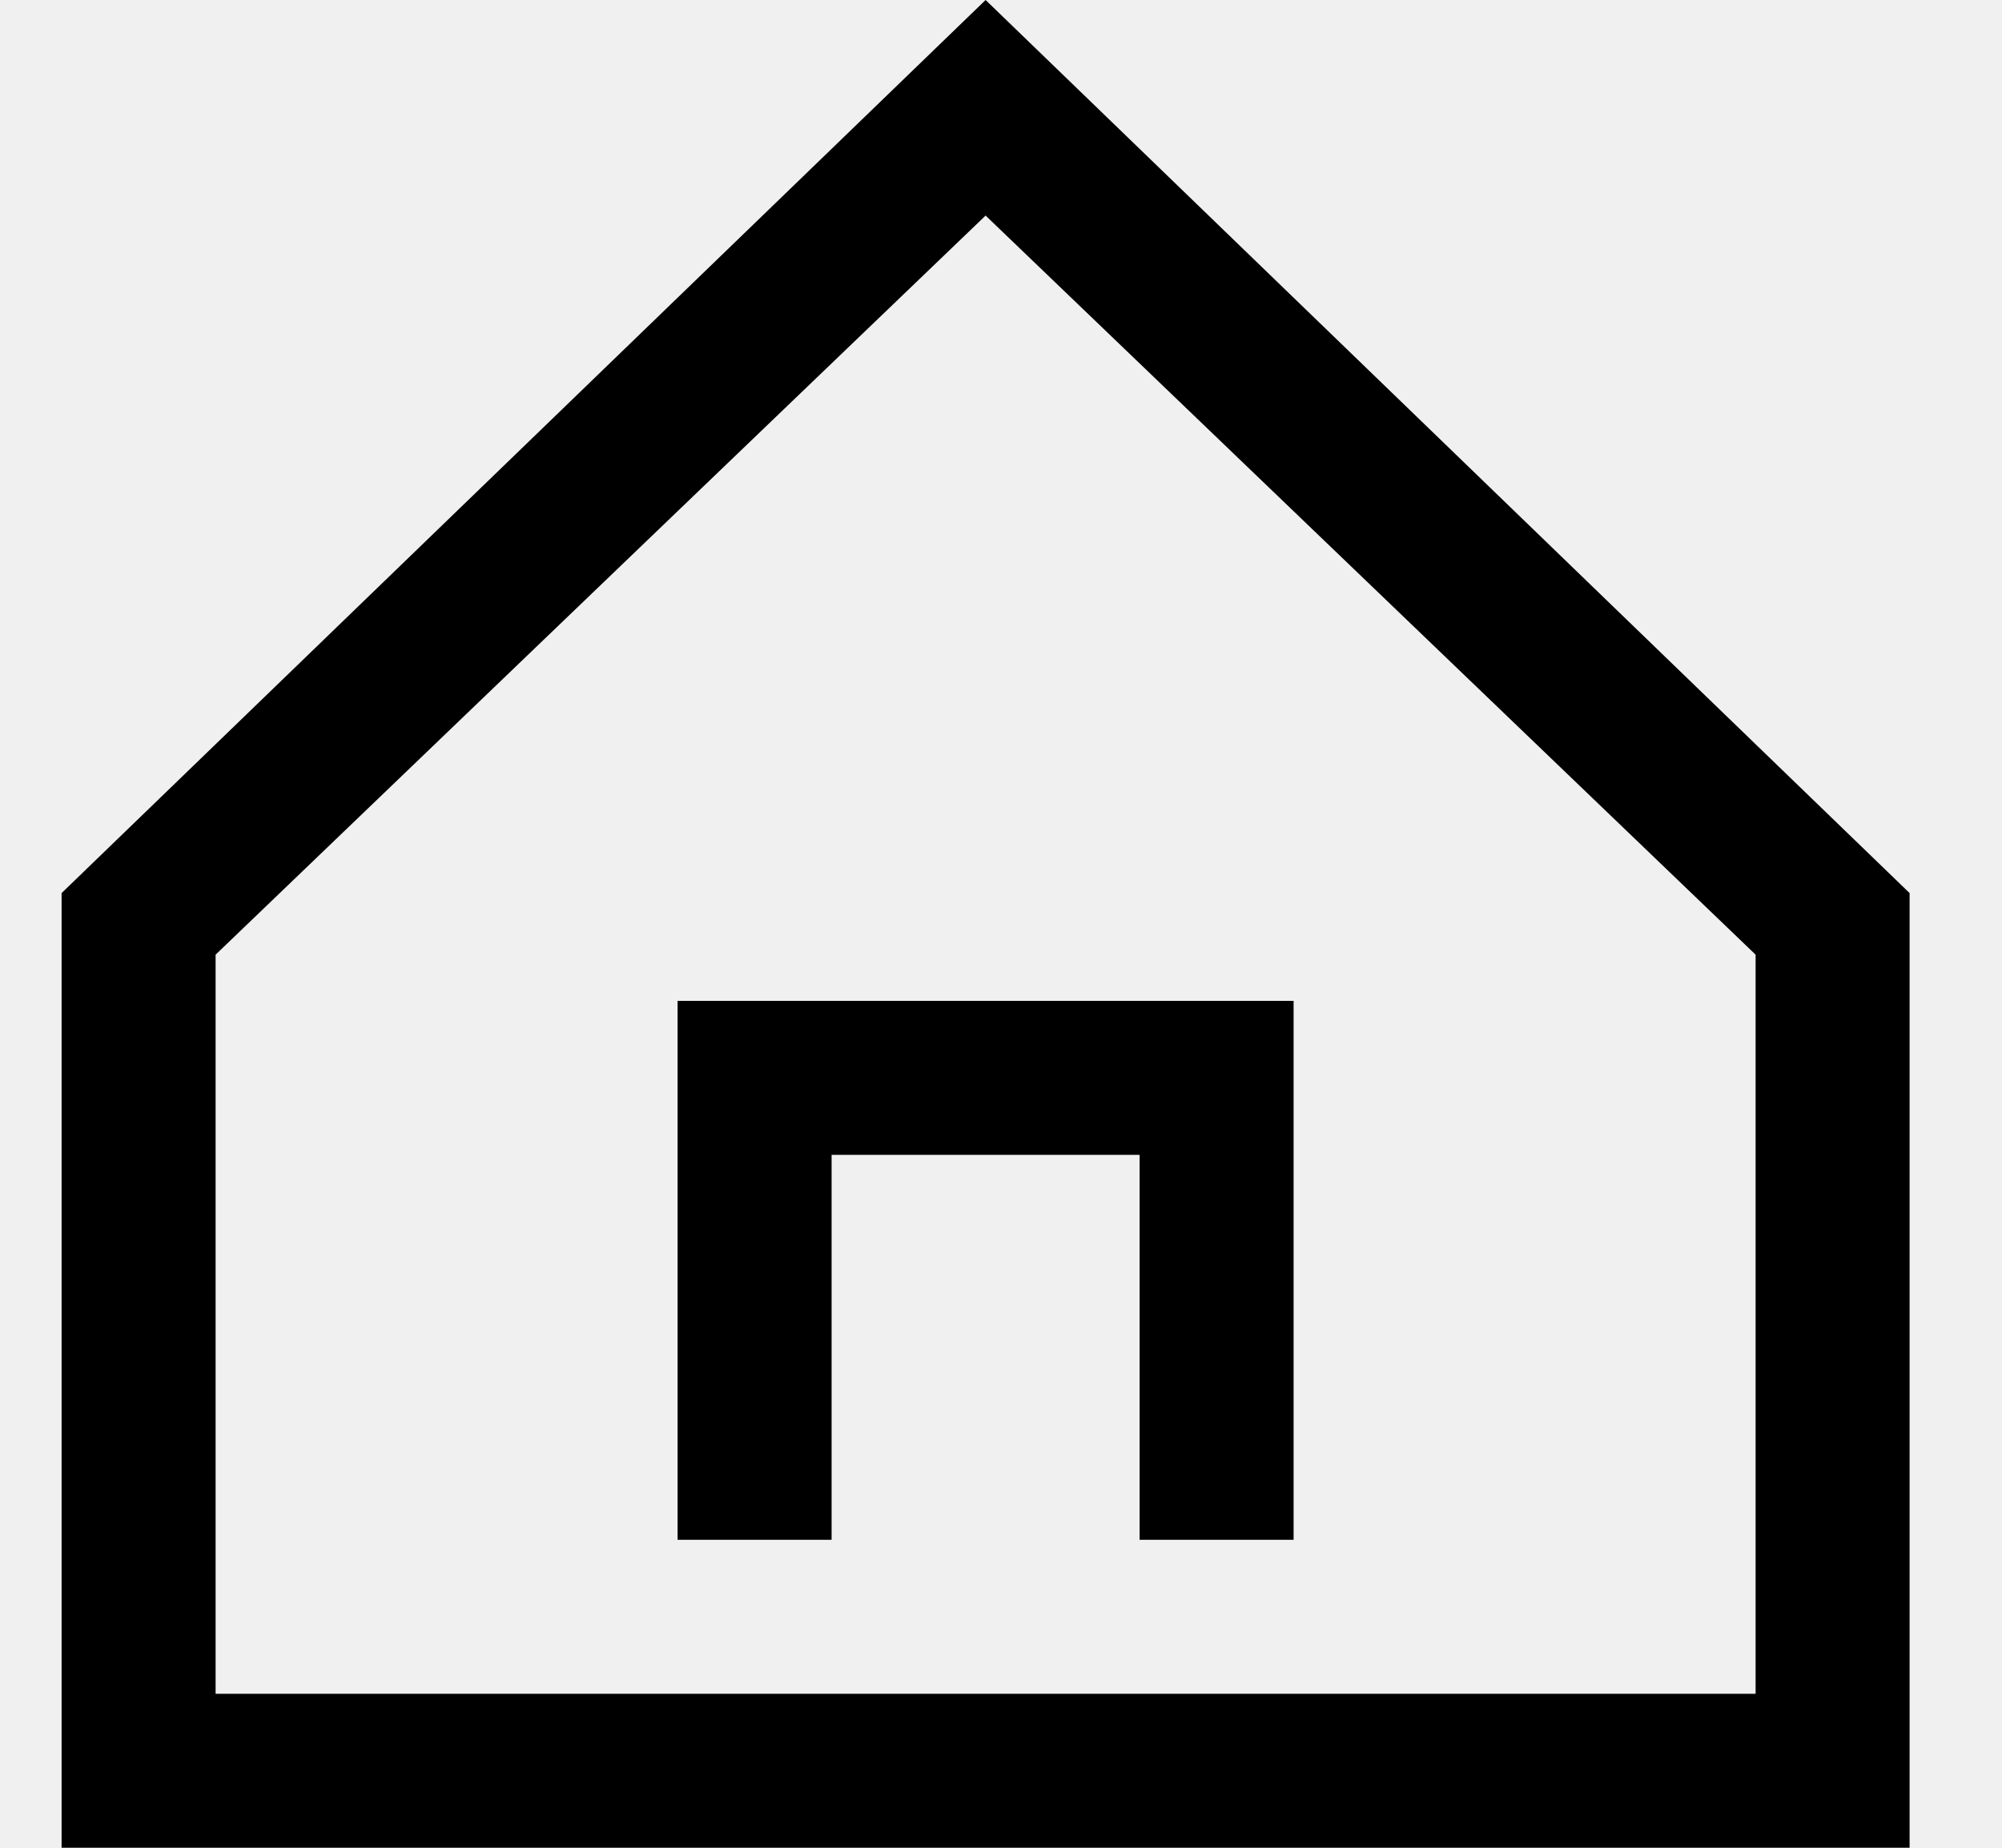
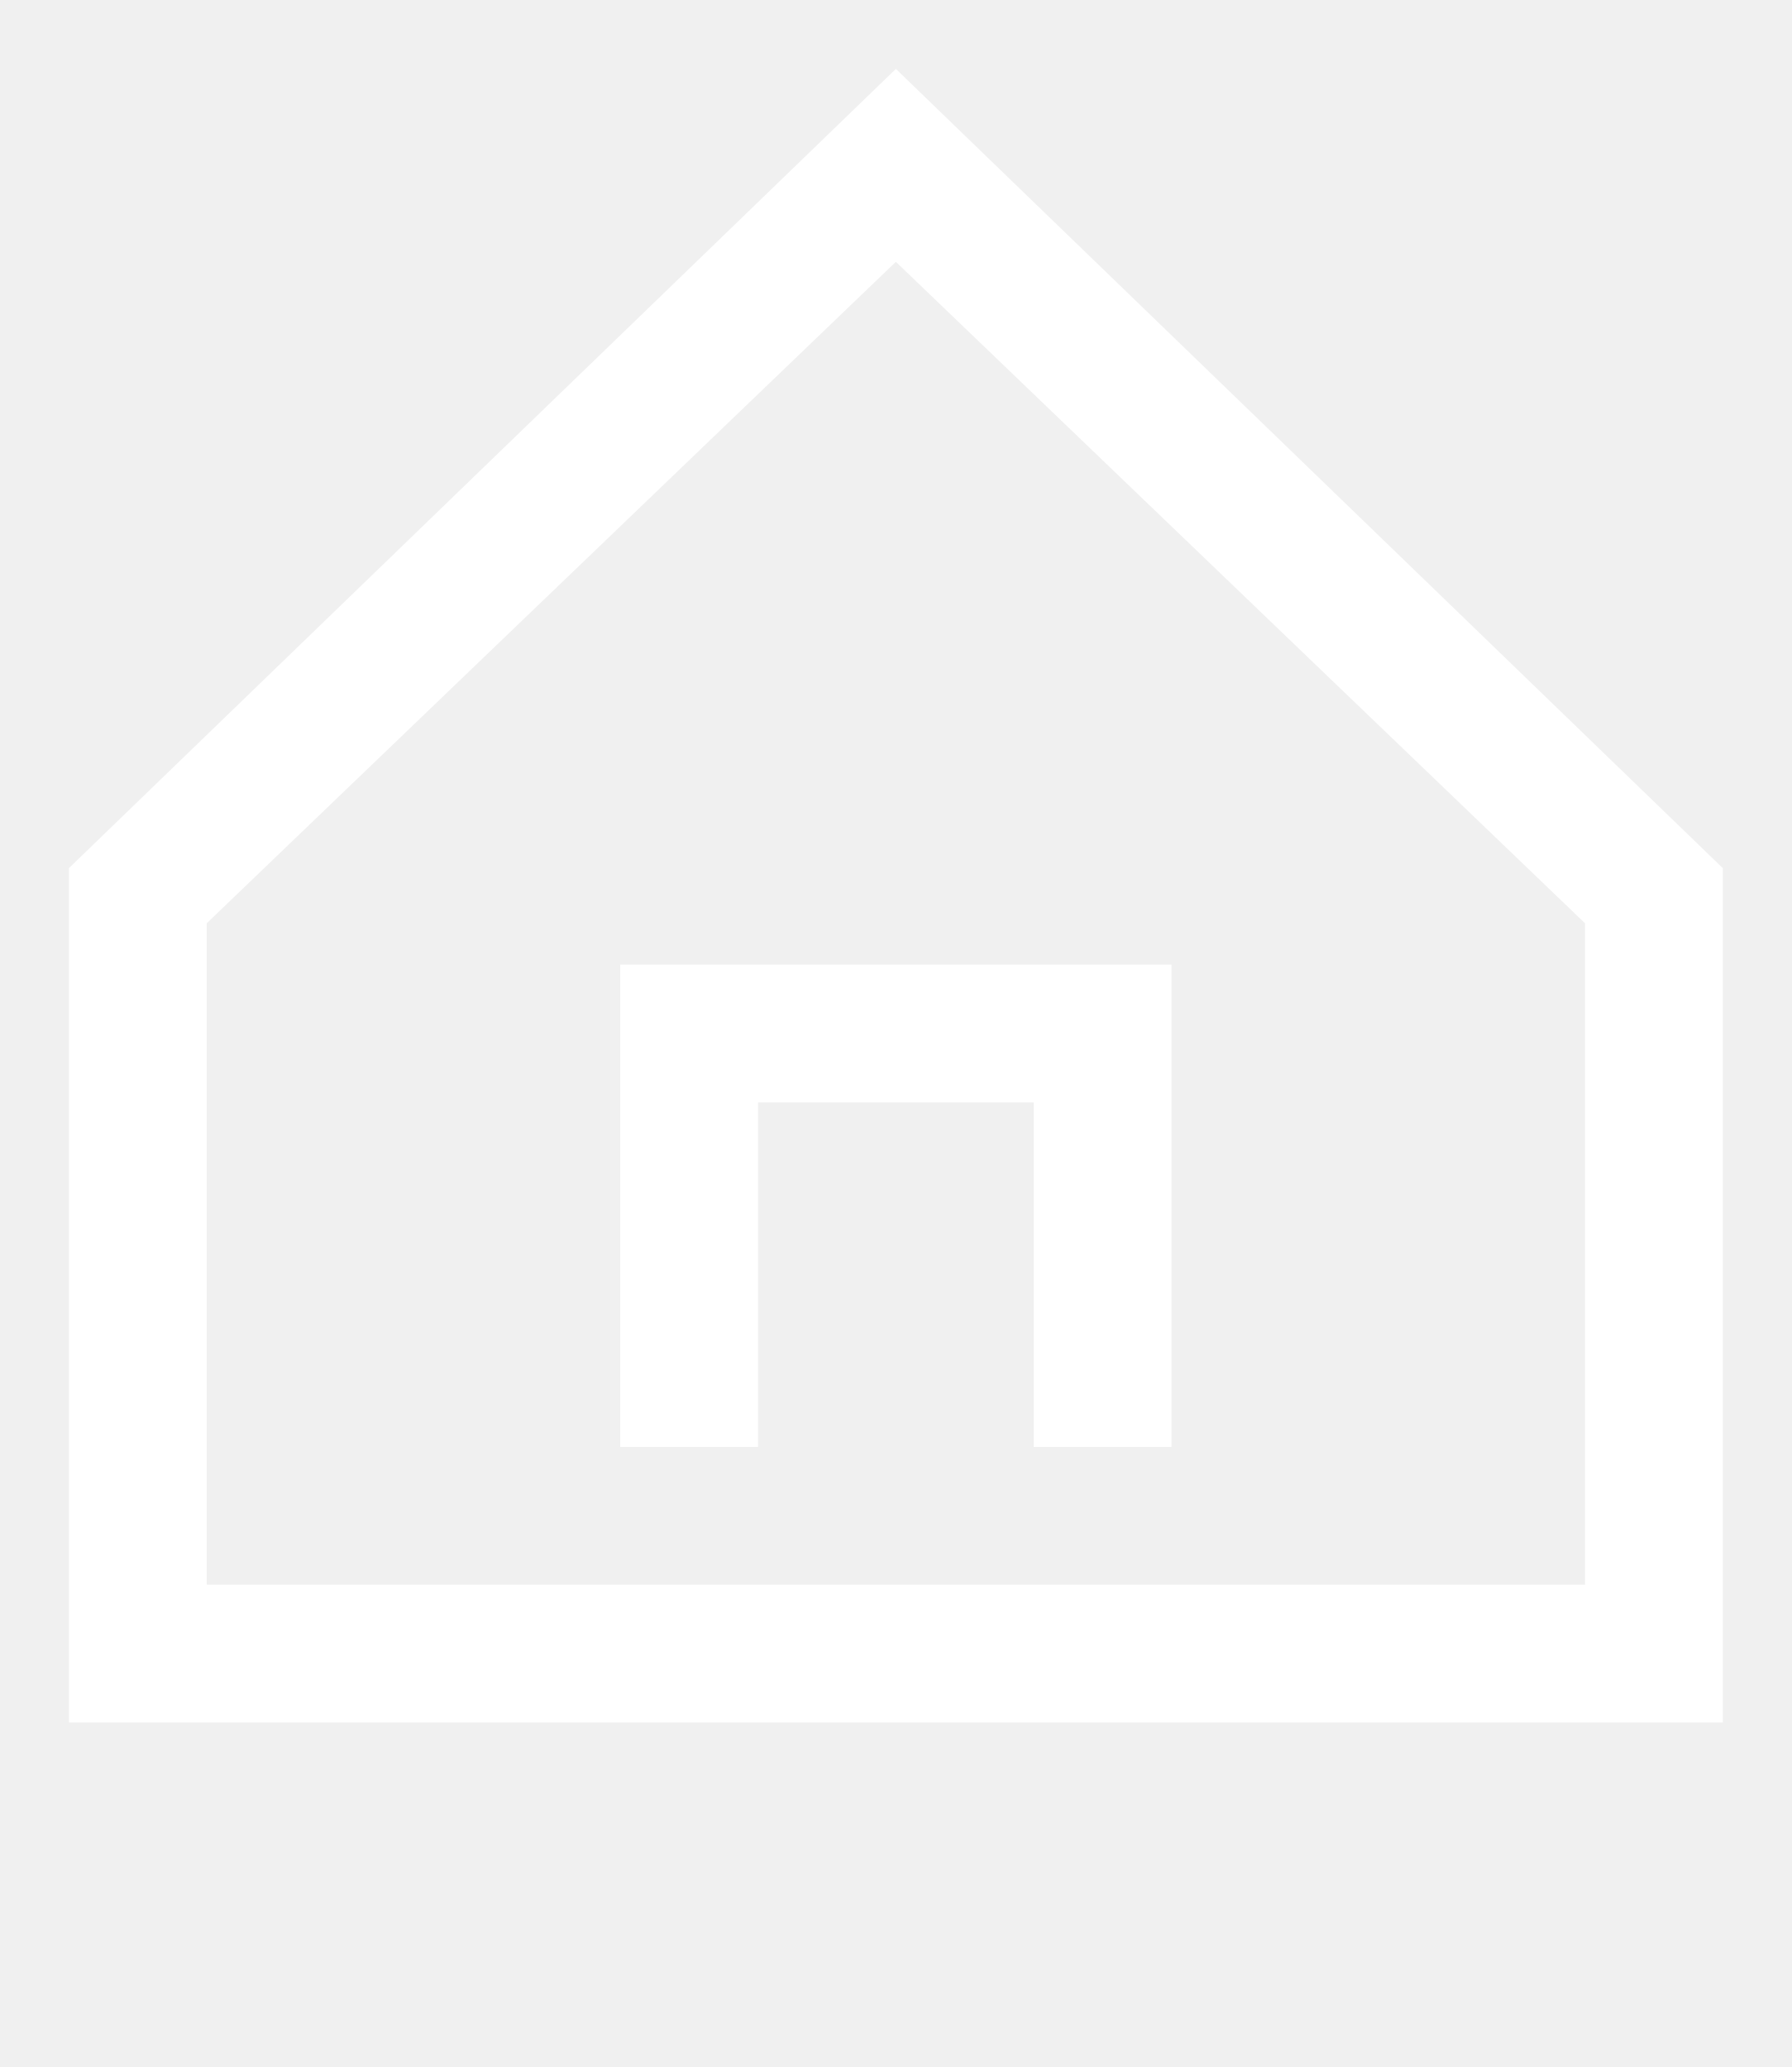
- <svg xmlns="http://www.w3.org/2000/svg" width="13" height="12" fill="none">
-   <path fill="#000" d="m6.4 0-6 5.8V12h12V5.8L6.4 0Zm5 11h-10V6.2l5-4.8 5 4.8V11Z" />
-   <path fill="#000" d="M4.4 10h1V7.5h2V10h1V6.5h-4V10Z" />
+ <svg xmlns="http://www.w3.org/2000/svg" width="13" height="15" fill="none" viewBox="0 0 13 15">
+   <path fill="#fff" d="m6.5.5-6 5.8v6.2h12V6.3L6.5.5Zm5 11h-10V6.7l5-4.8 5 4.8v4.8Z" />
+   <path fill="#fff" d="M4.5 10.5h1V8h2v2.5h1V7h-4v3.5Z" />
</svg>
